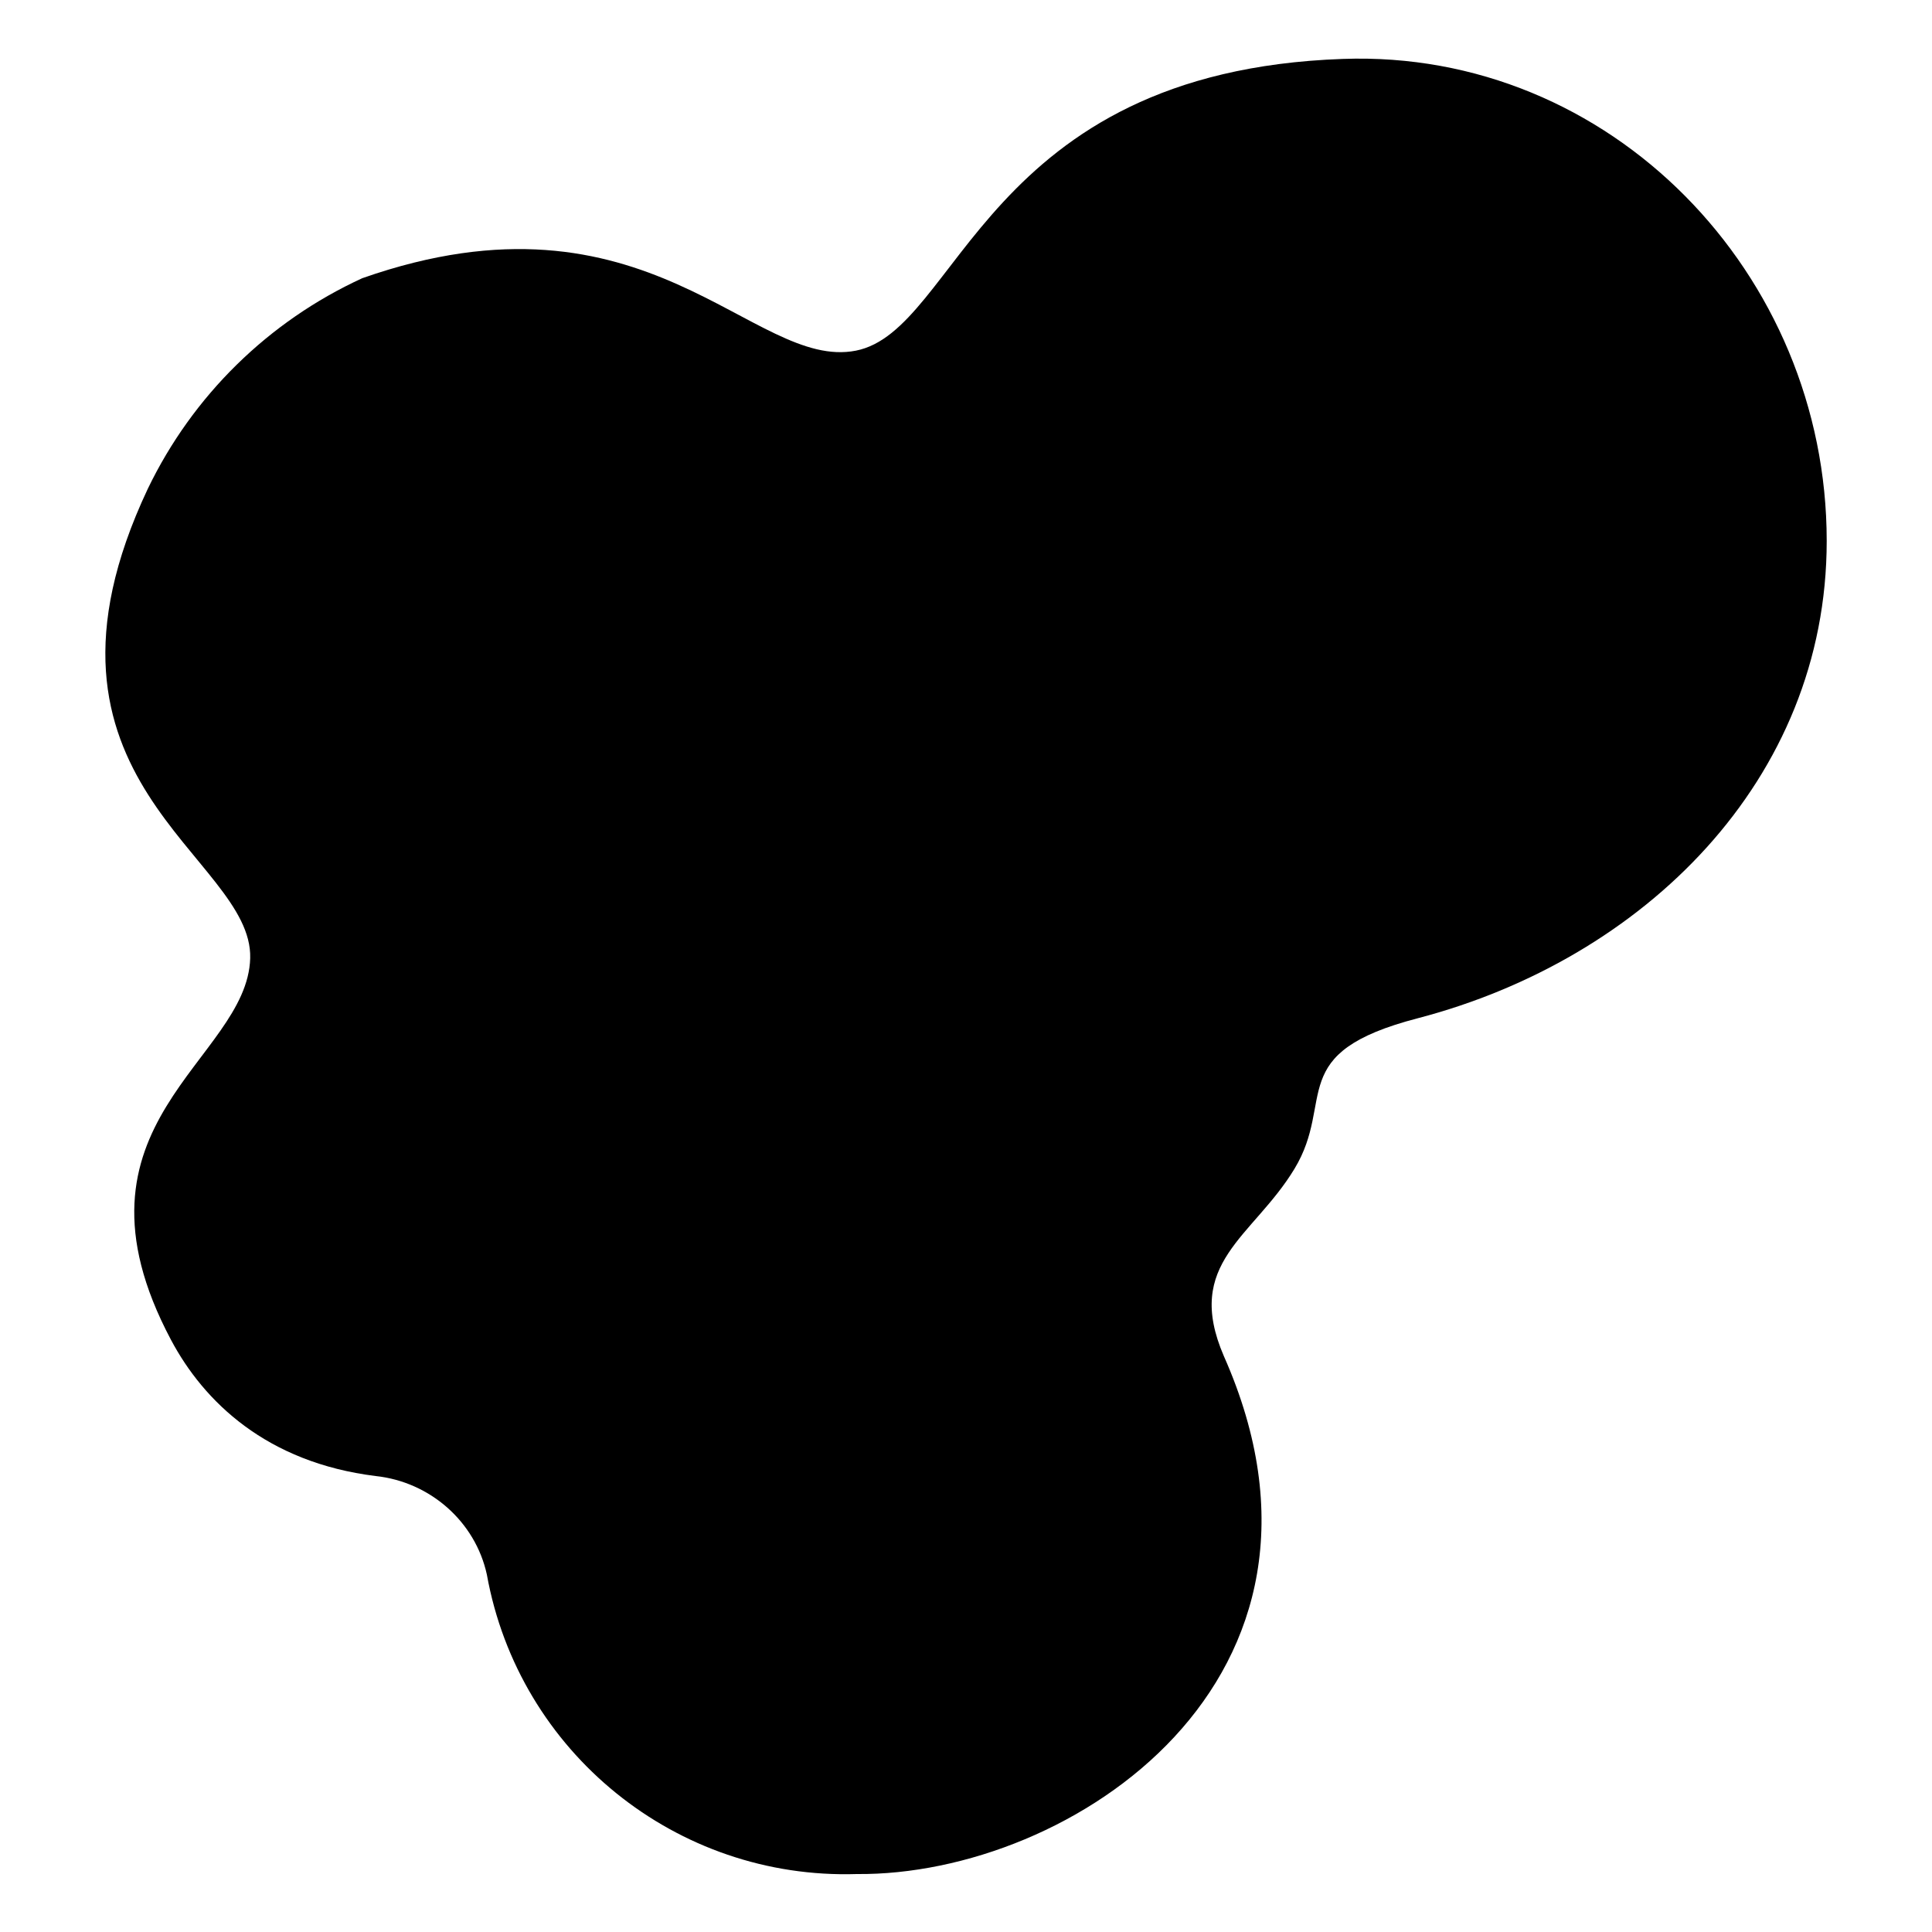
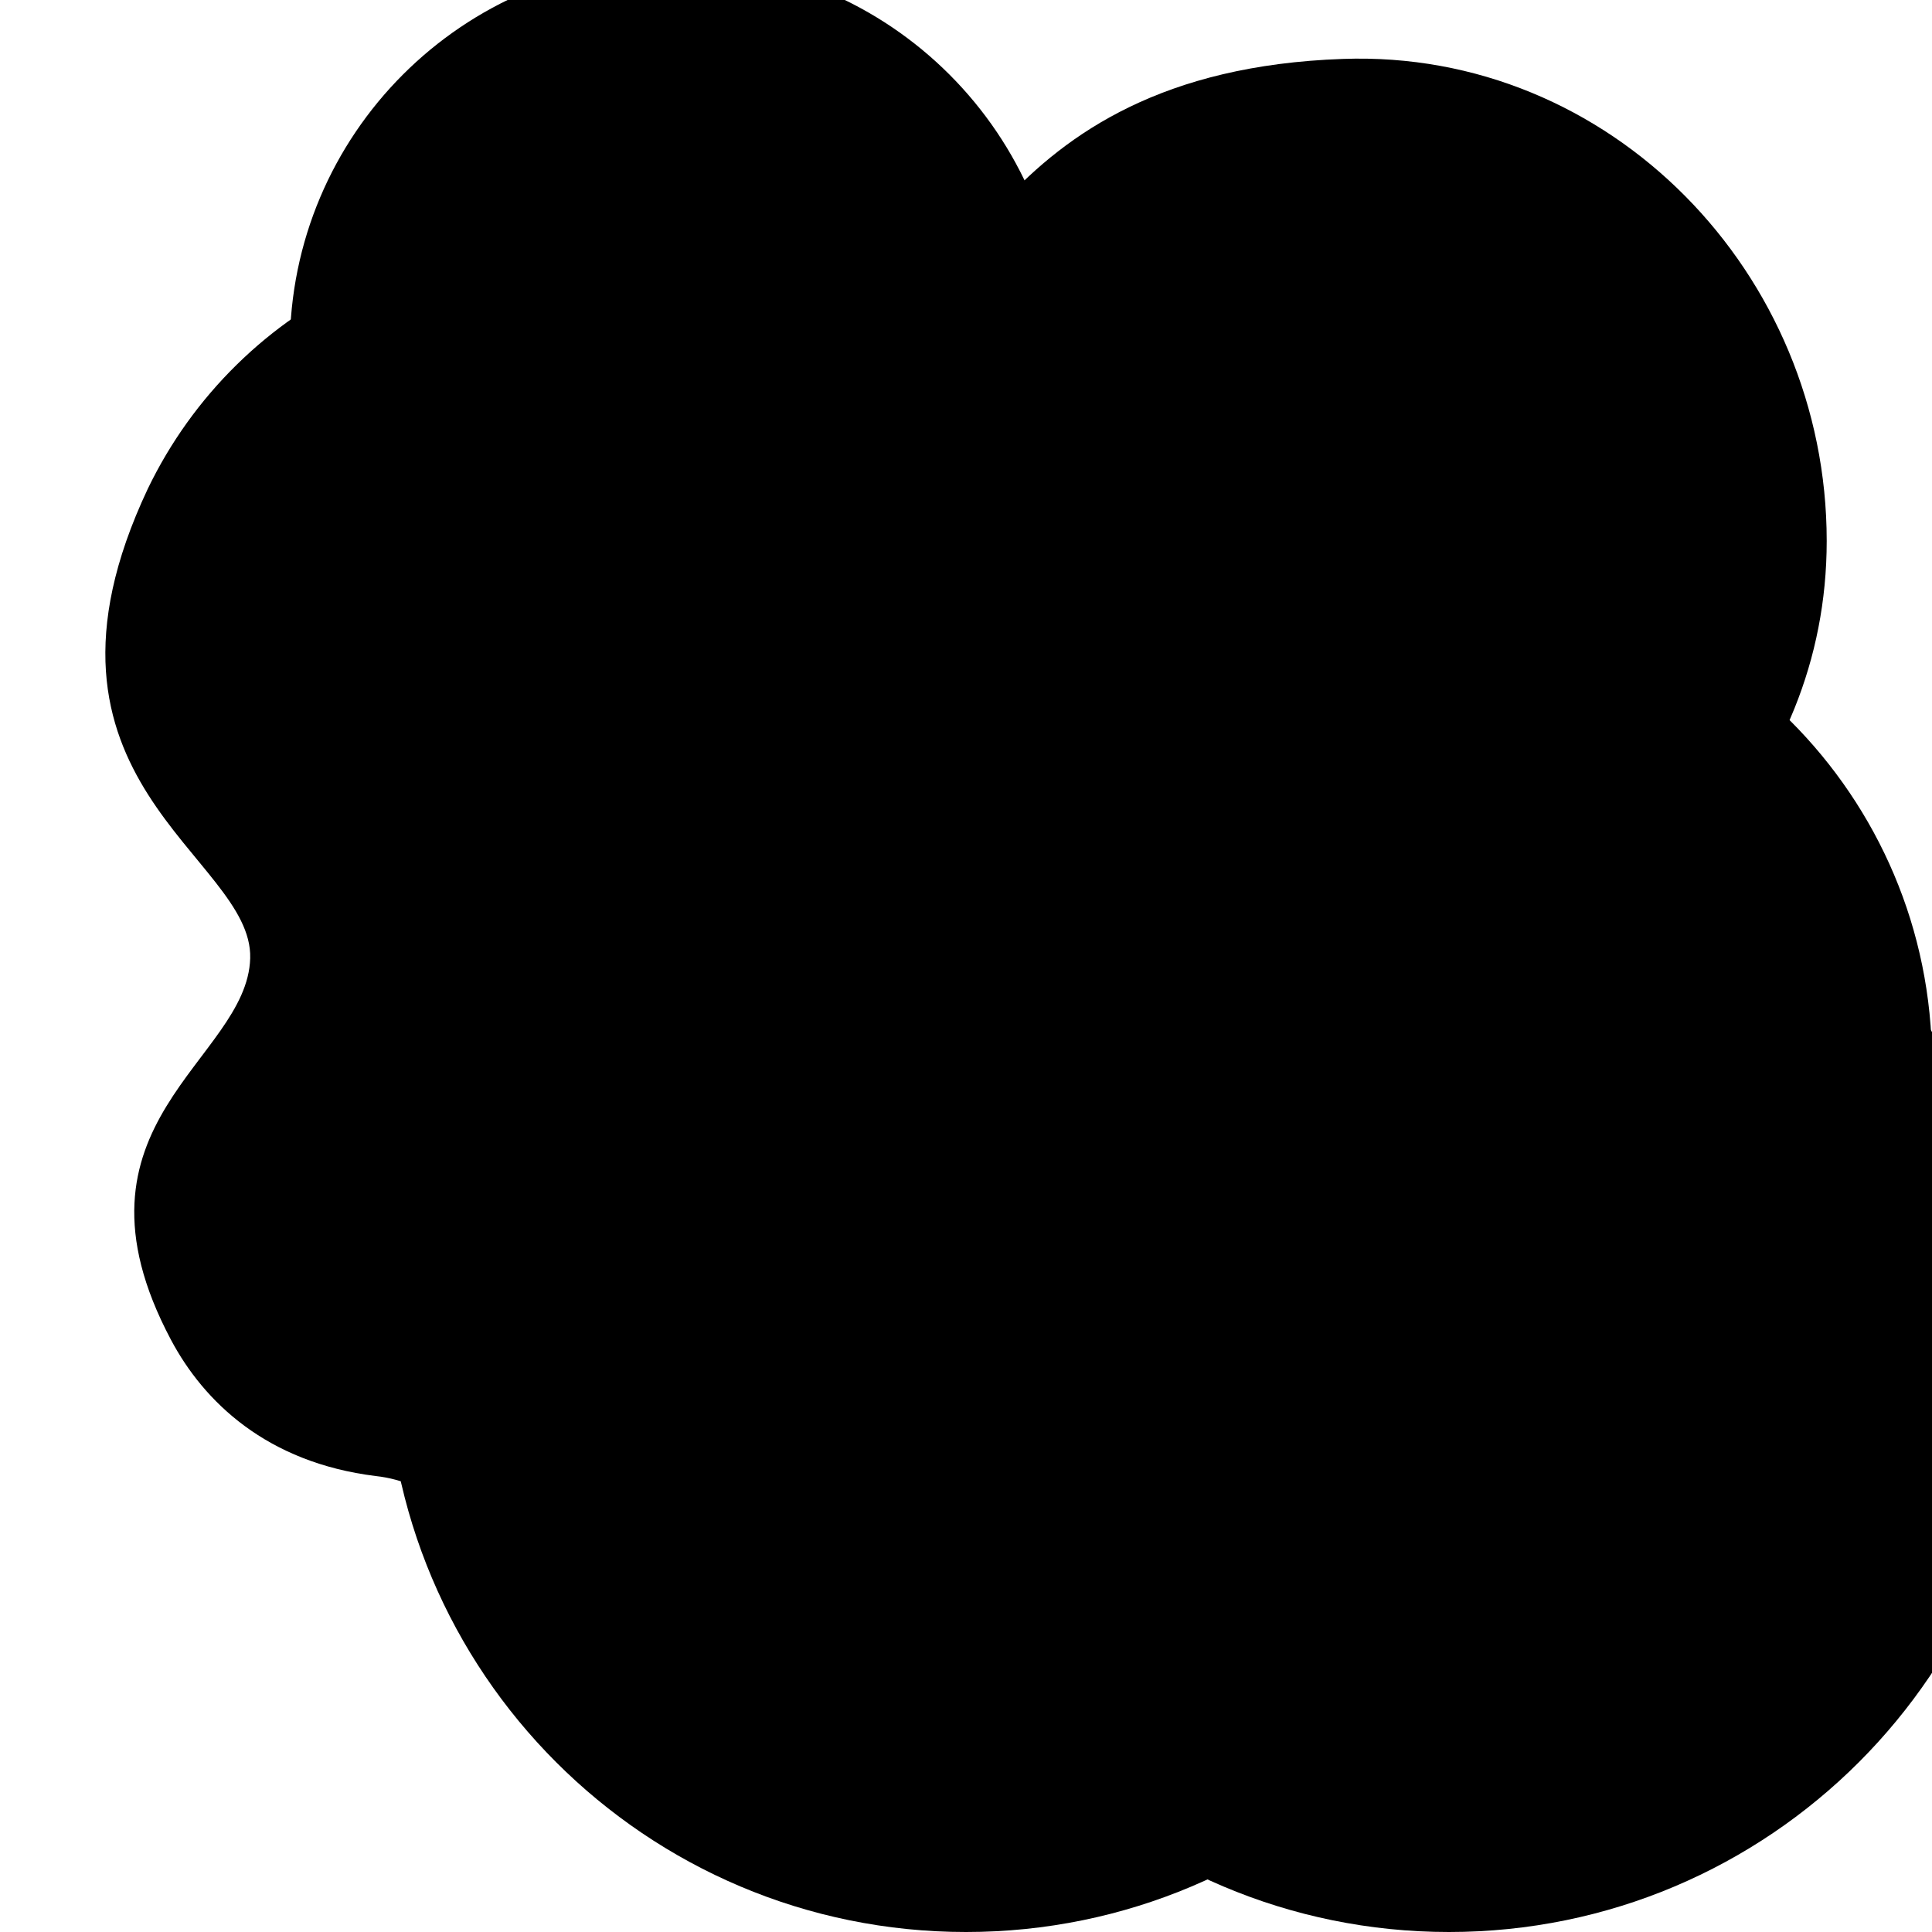
<svg xmlns="http://www.w3.org/2000/svg" viewBox="0 0 2000 2000">
  <path d="M1891 560c0-277-224-509-501-499-372 13-397 281-504 302s-215-179-511-75a459 459 0 0 0-222 218C10 809 262 886 259 992s-201 171-82 395c34 64 99 127 212 141 56 6 103 47 115 102a377 377 0 0 0 383 310c222 2 528-202 380-536-42-97 30-123 73-194s-11-120 128-156c233-61 423-246 423-494Z" />
+   <circle cx="1000" cy="1400" r="600" />
+   <circle cx="700" cy="360" r="400" />
+   <circle cx="1500" cy="1400" r="600" />
+   <circle cx="1500" cy="1100" r="500" />
</svg>
